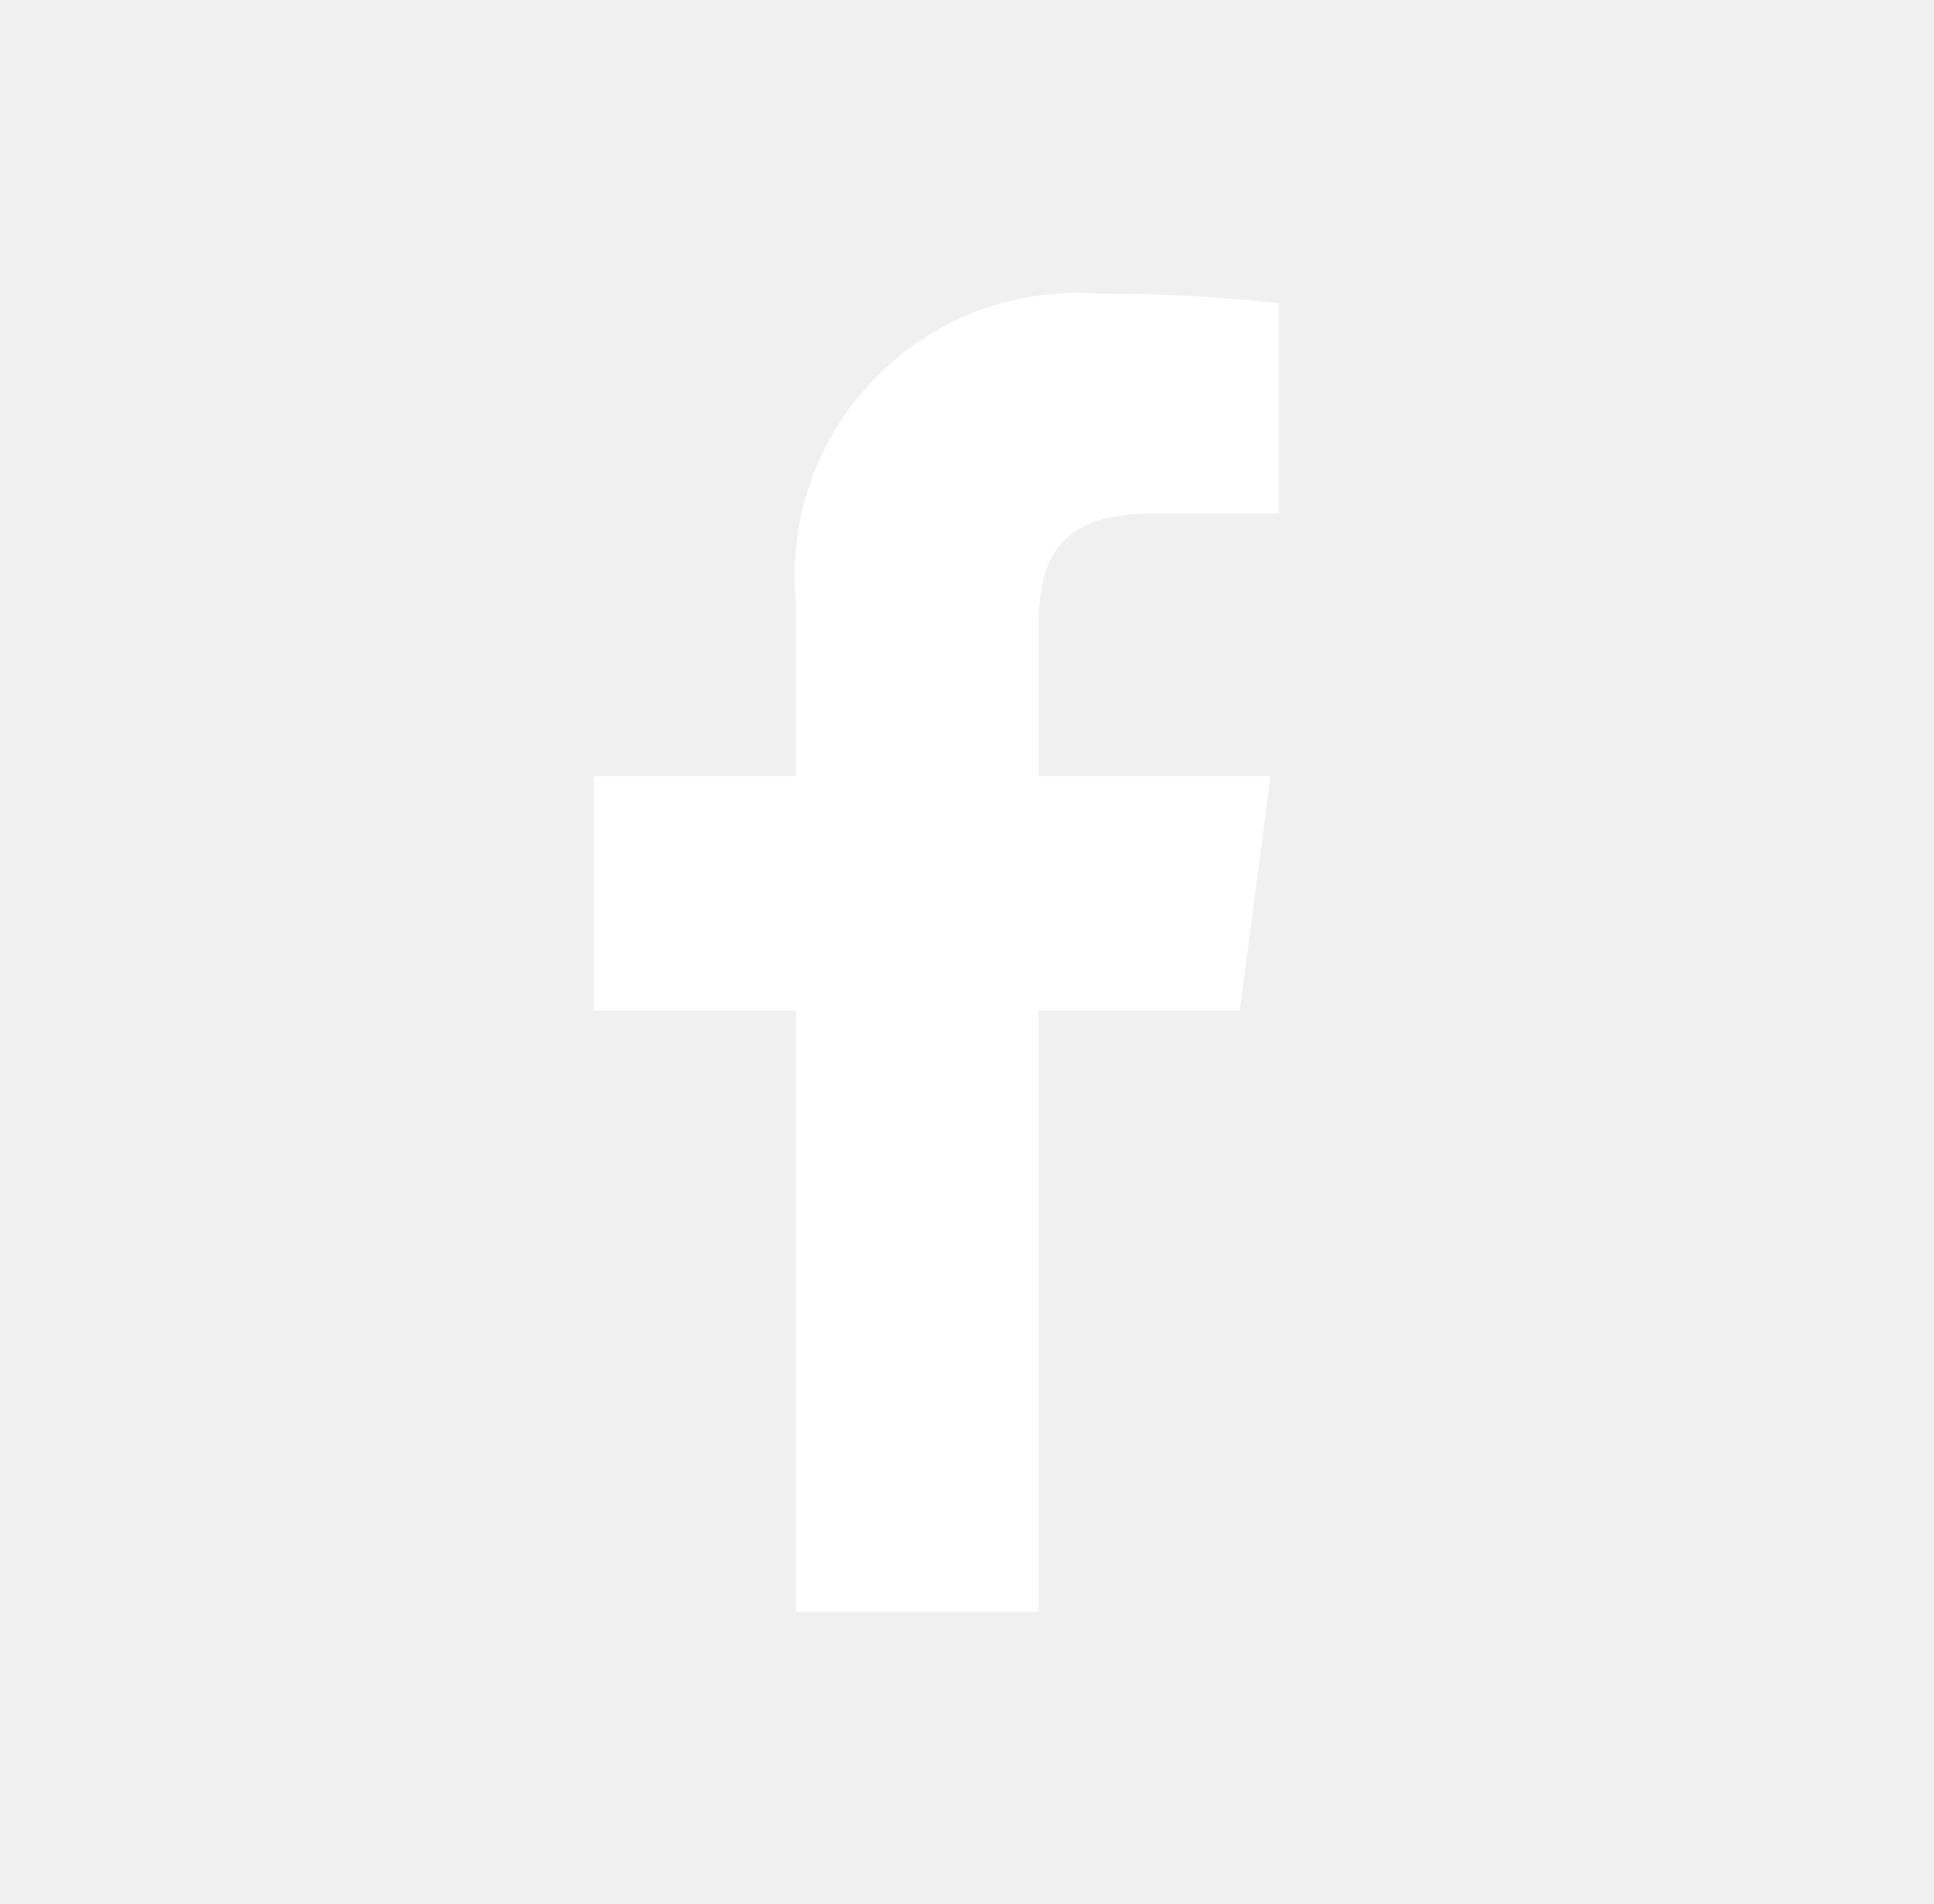
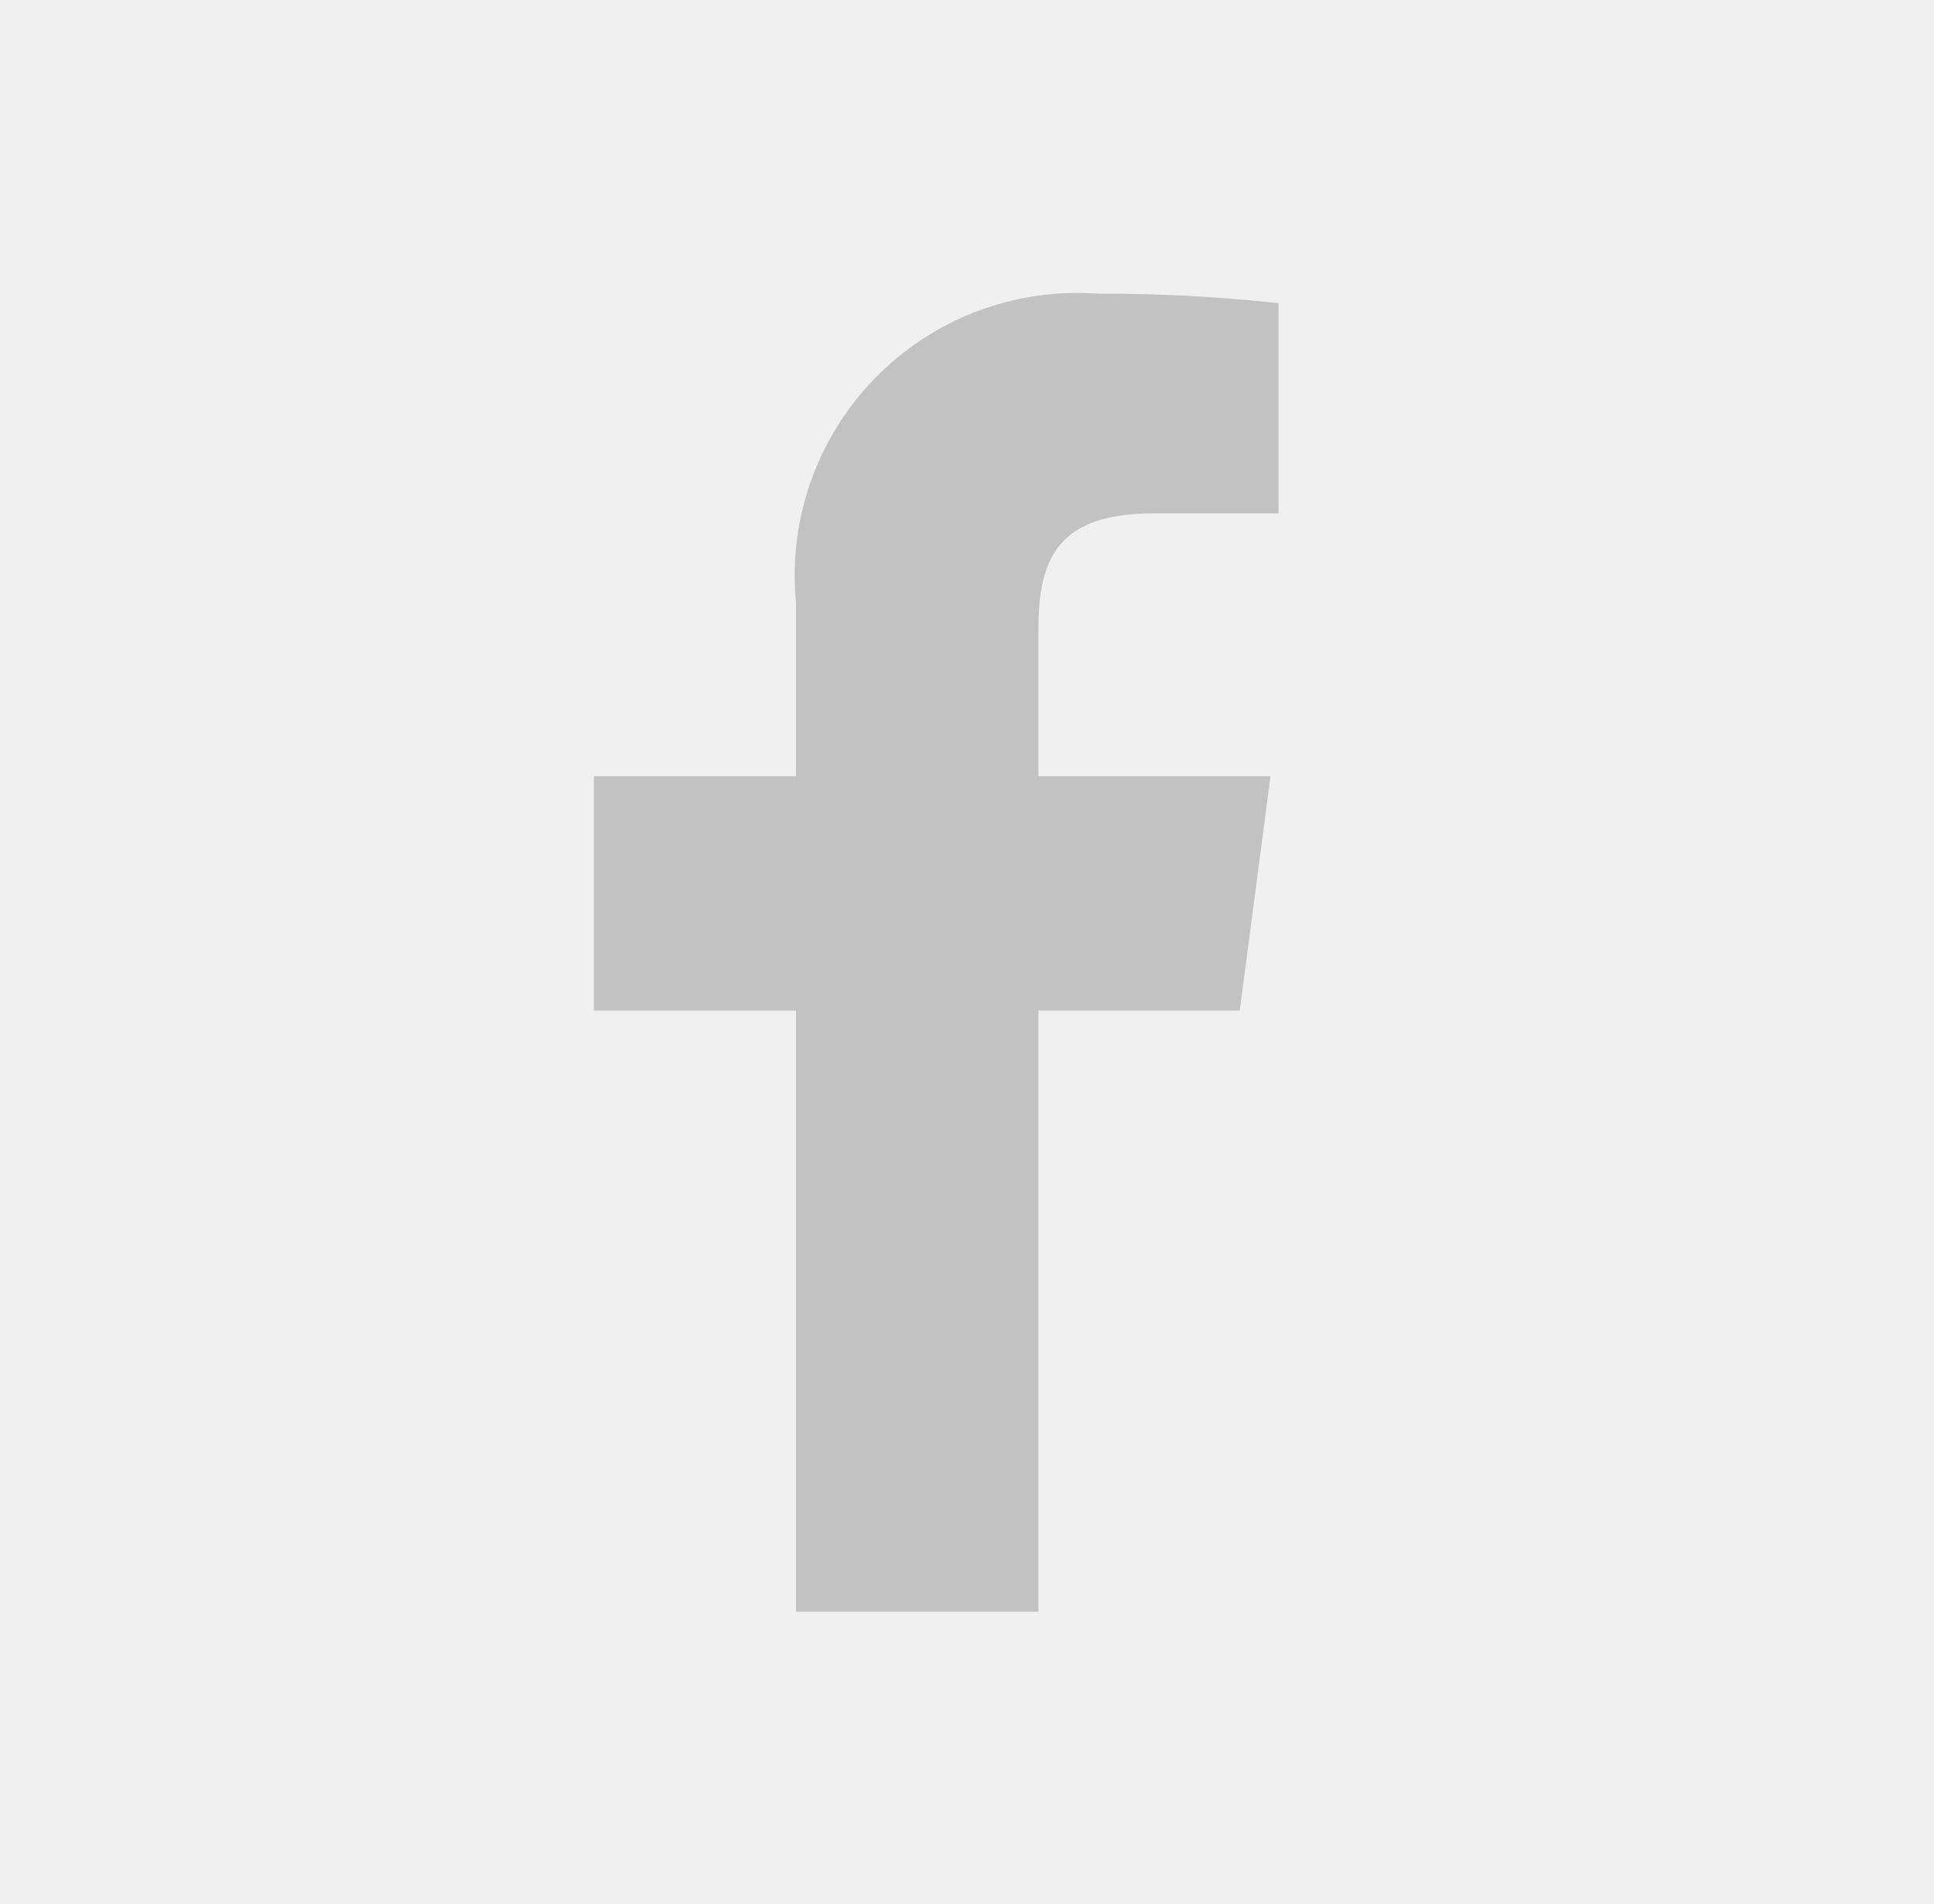
- <svg xmlns="http://www.w3.org/2000/svg" width="64" height="63" viewBox="0 0 64 63" fill="none">
-   <path d="M36.326 9.717C34.966 9.618 33.602 9.818 32.328 10.302C31.054 10.786 29.901 11.543 28.95 12.52C27.999 13.496 27.273 14.668 26.823 15.954C26.372 17.241 26.208 18.61 26.343 19.966V25.685H19.655V33.439H26.343V53.332H34.363V33.439H41.026L42.044 25.685H34.363V20.839C34.363 18.488 34.993 16.986 38.191 16.986H42.311V10.032C40.323 9.815 38.325 9.709 36.326 9.717Z" fill="white" />
+ <svg xmlns="http://www.w3.org/2000/svg" className="w-full h-full" viewBox="0 0 64 63" fill="none">
+   <path d="M36.326 9.717C34.966 9.618 33.602 9.818 32.328 10.302C31.054 10.786 29.901 11.543 28.95 12.52C27.999 13.496 27.273 14.668 26.823 15.954C26.372 17.241 26.208 18.61 26.343 19.966V25.685H19.655V33.439H26.343V53.332H34.363V33.439H41.026L42.044 25.685H34.363V20.839C34.363 18.488 34.993 16.986 38.191 16.986H42.311V10.032C40.323 9.815 38.325 9.709 36.326 9.717Z" fill="#c2c2c2" />
</svg>
